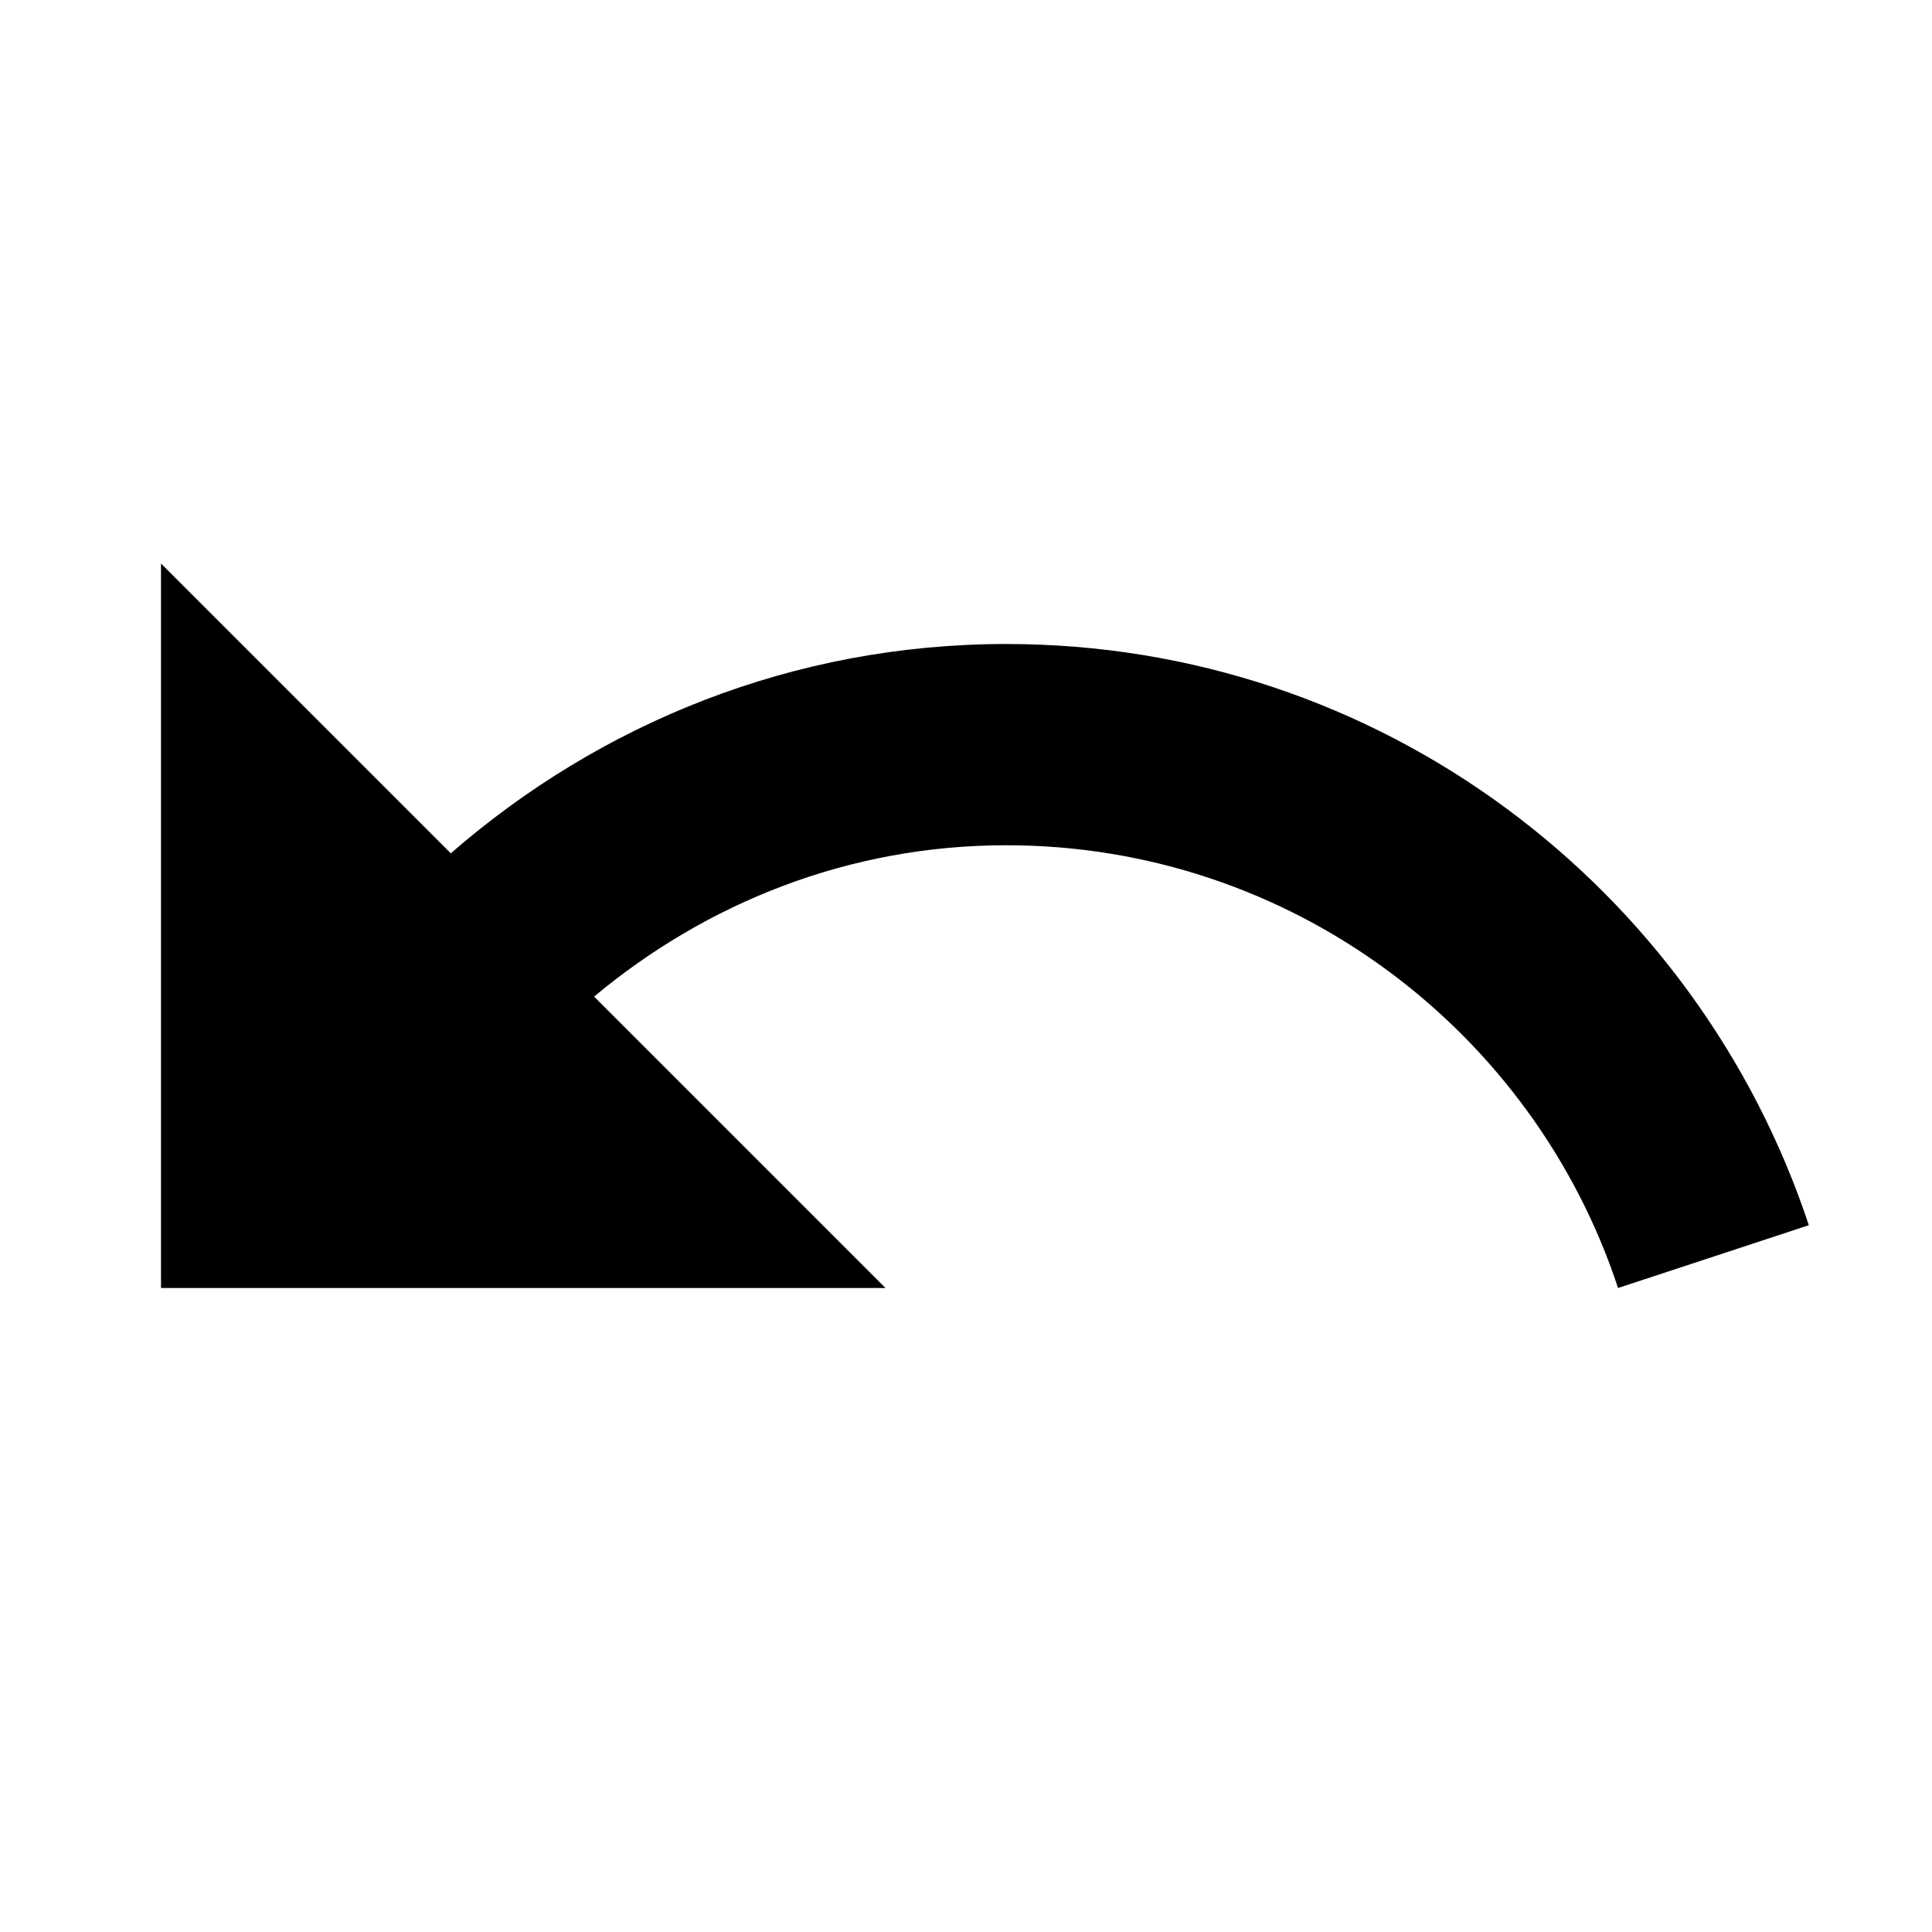
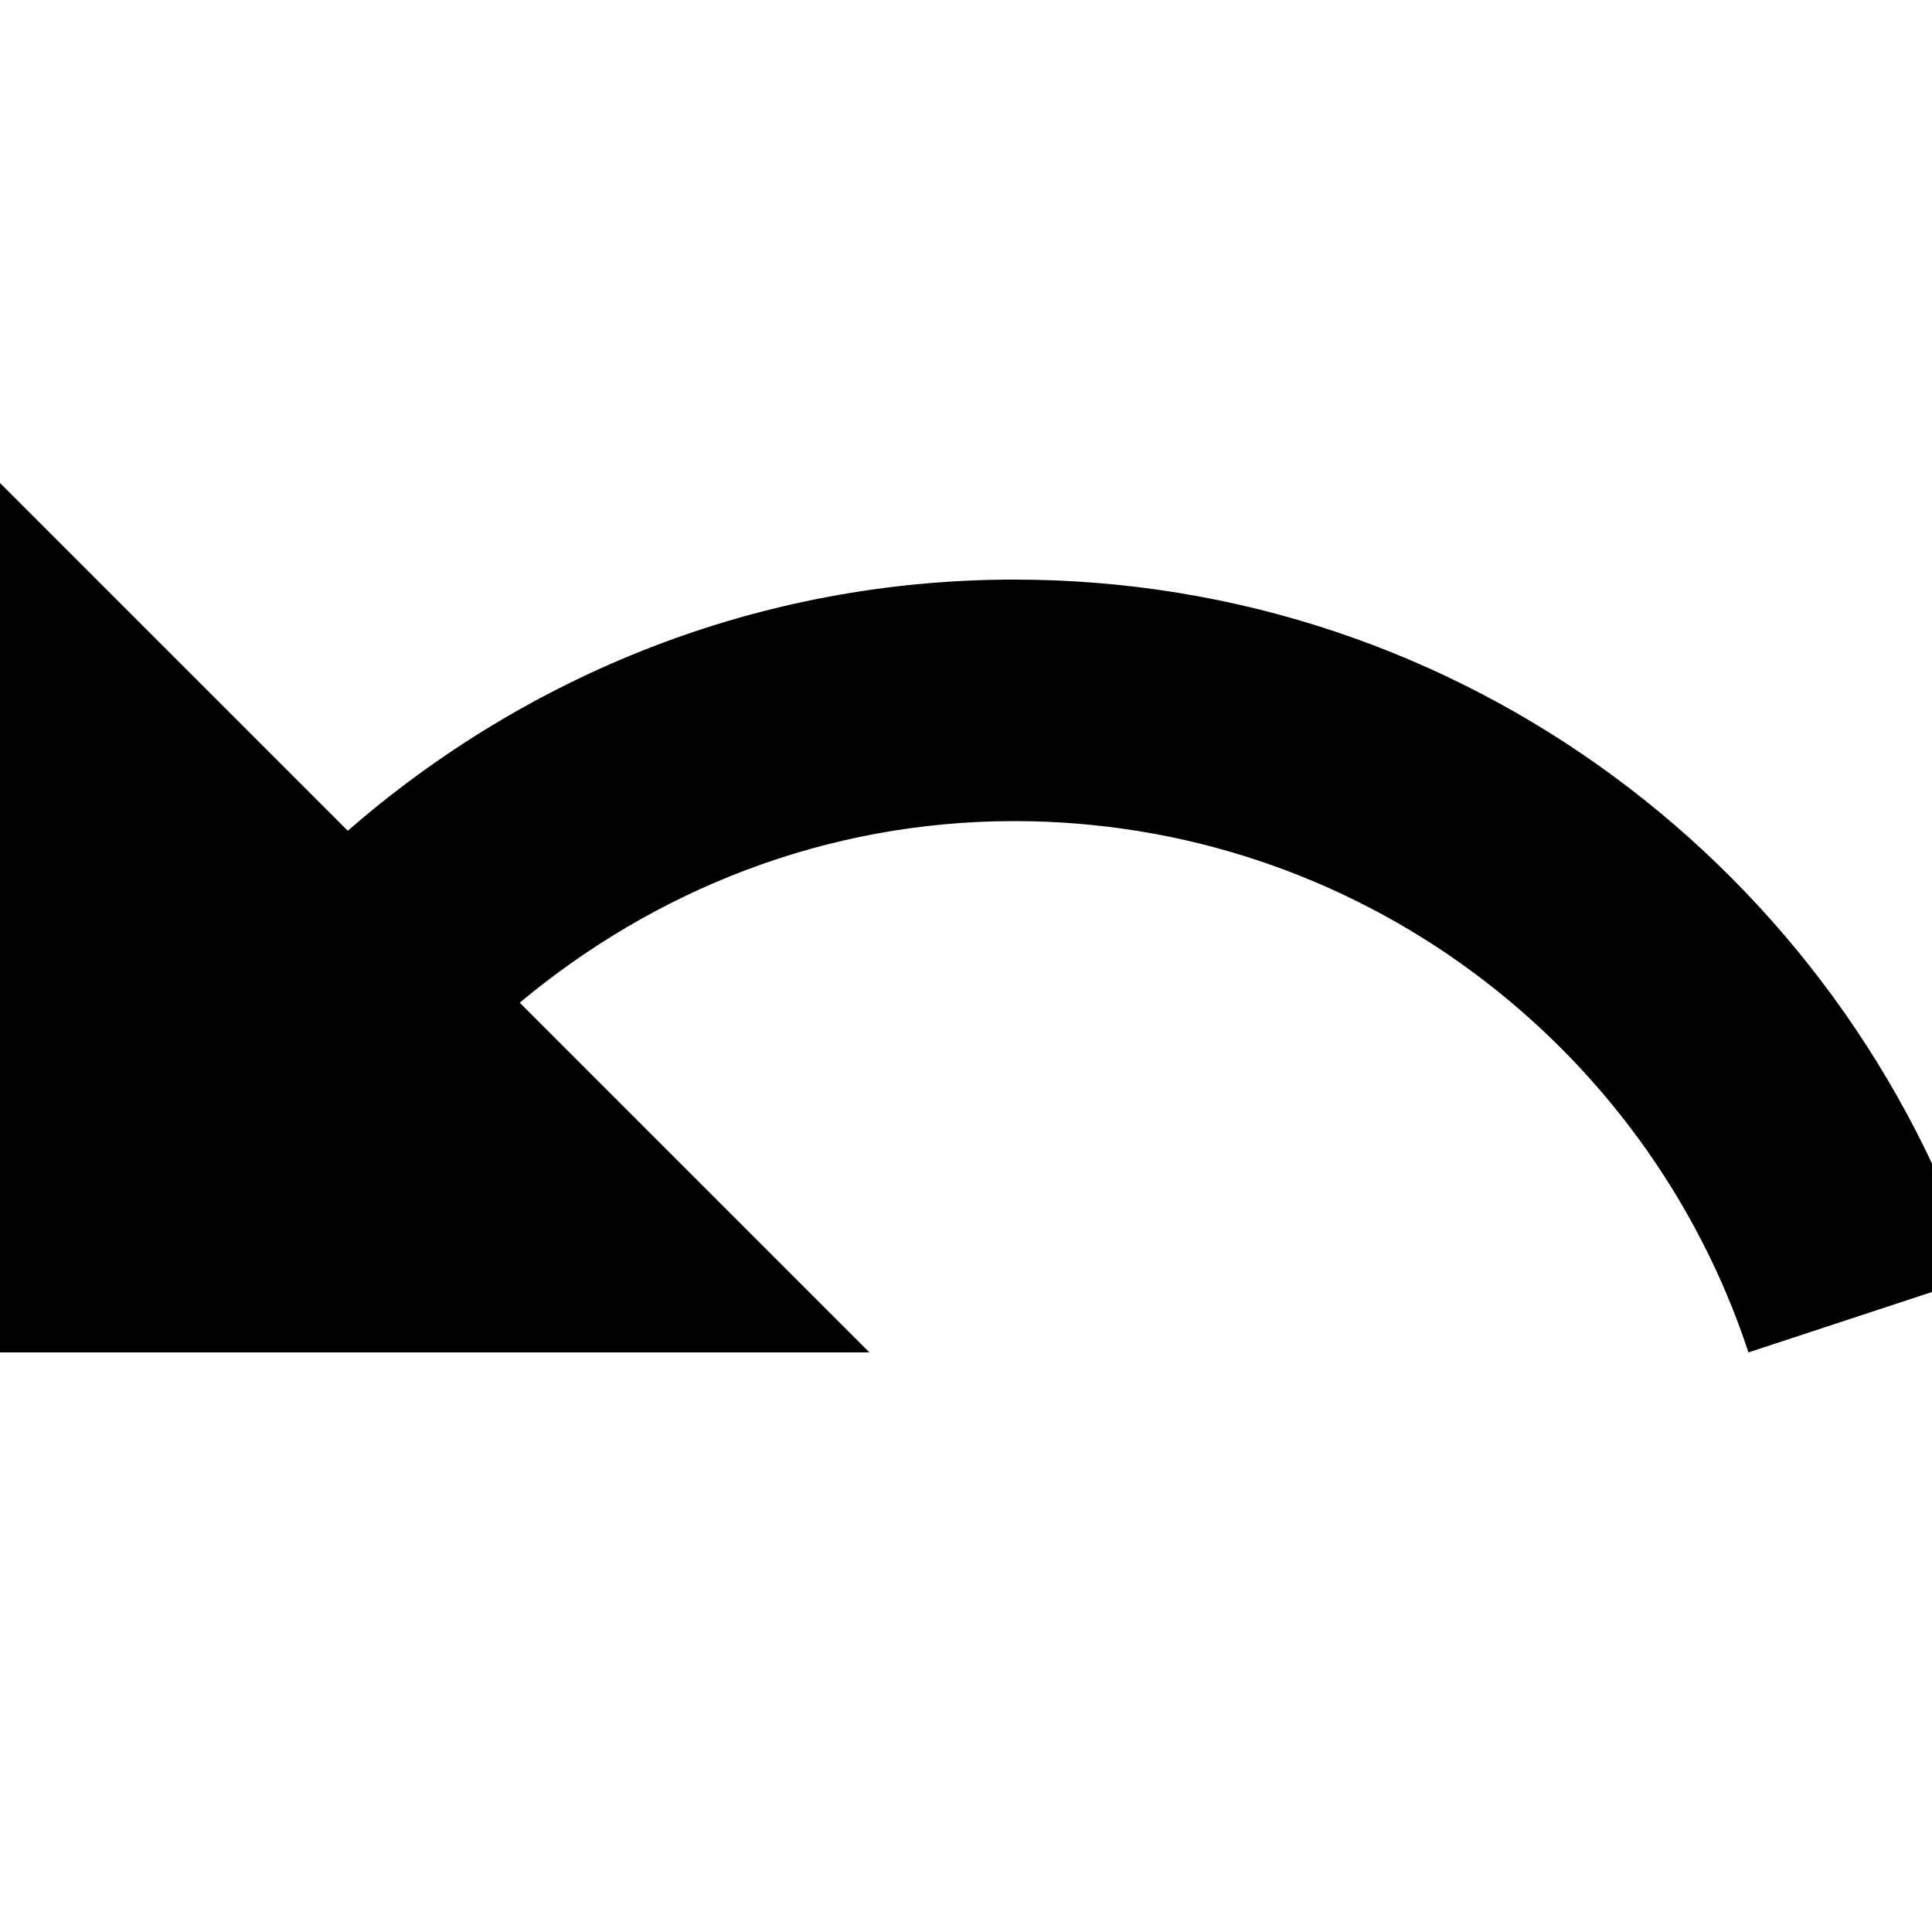
- <svg id="undo" viewBox="0 0 24 24">
+ <svg id="undo" viewBox="2 2 20 20">
  <path d="M12.5 8c-2.65 0-5.05.99-6.9 2.6L2 7v9h9l-3.62-3.62c1.39-1.16 3.16-1.88 5.12-1.88 3.54 0 6.55 2.31 7.6 5.5l2.37-.78C21.08 11.03 17.15 8 12.5 8z" />
</svg>
